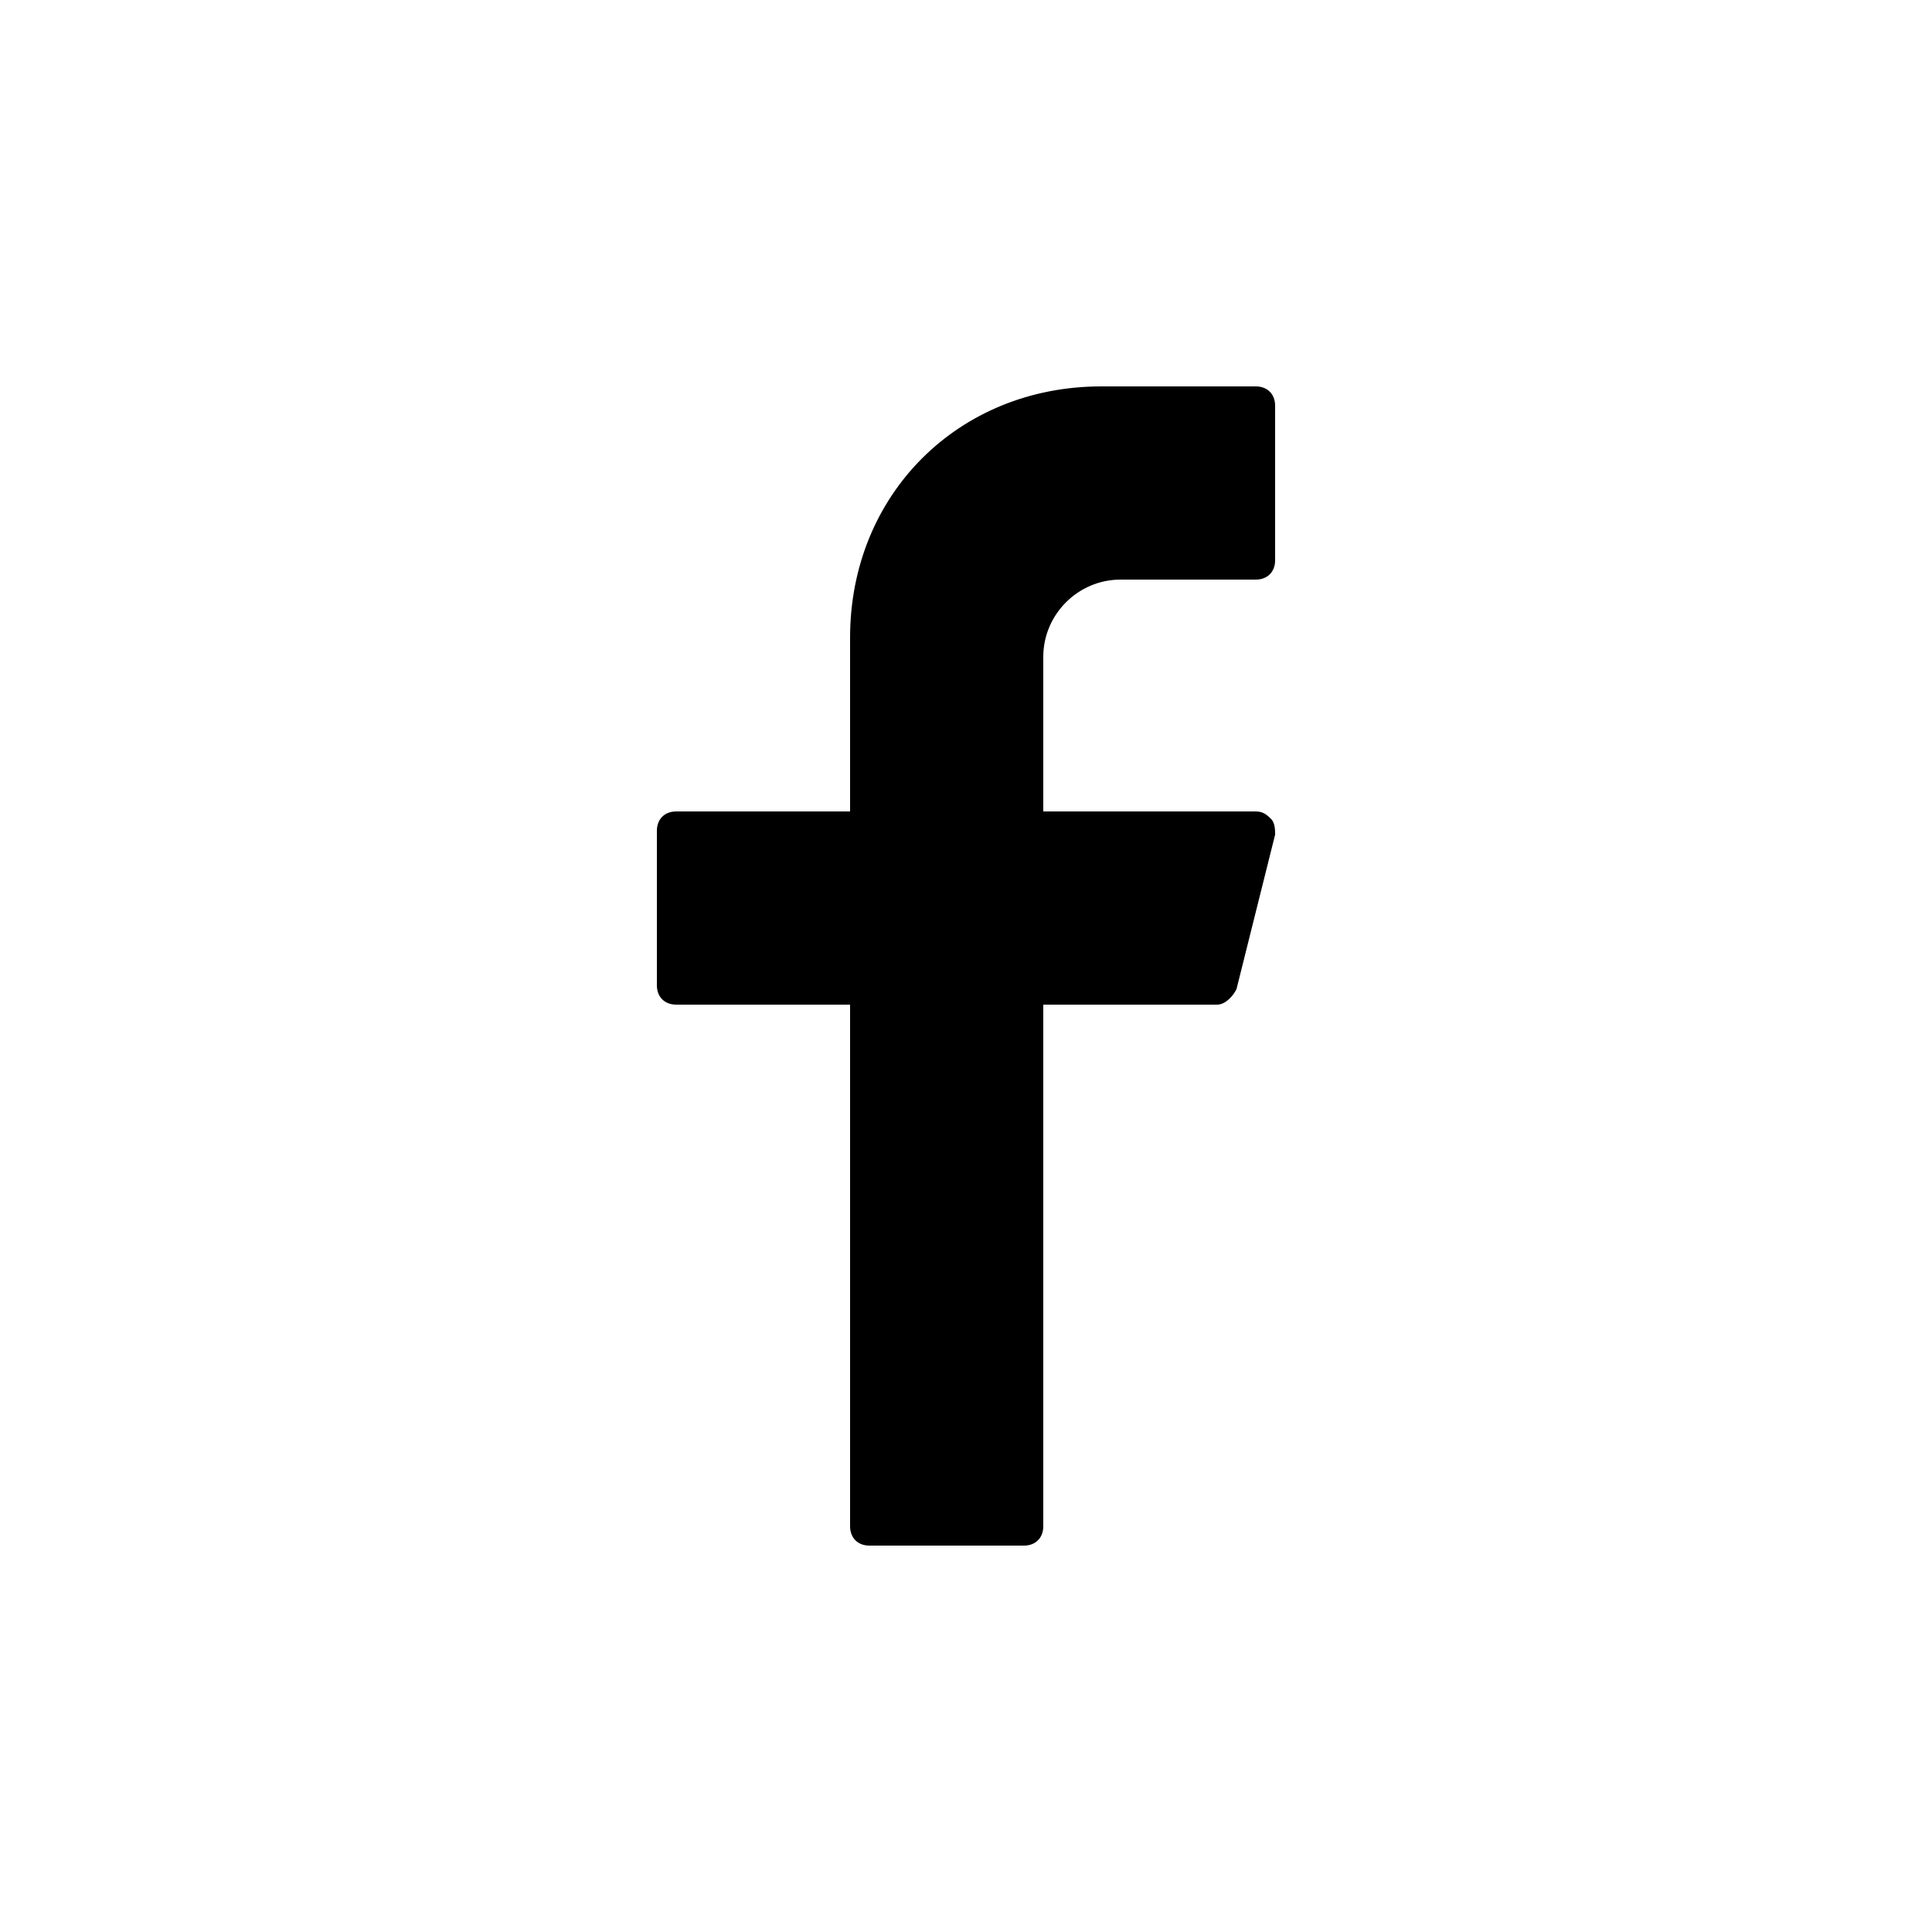
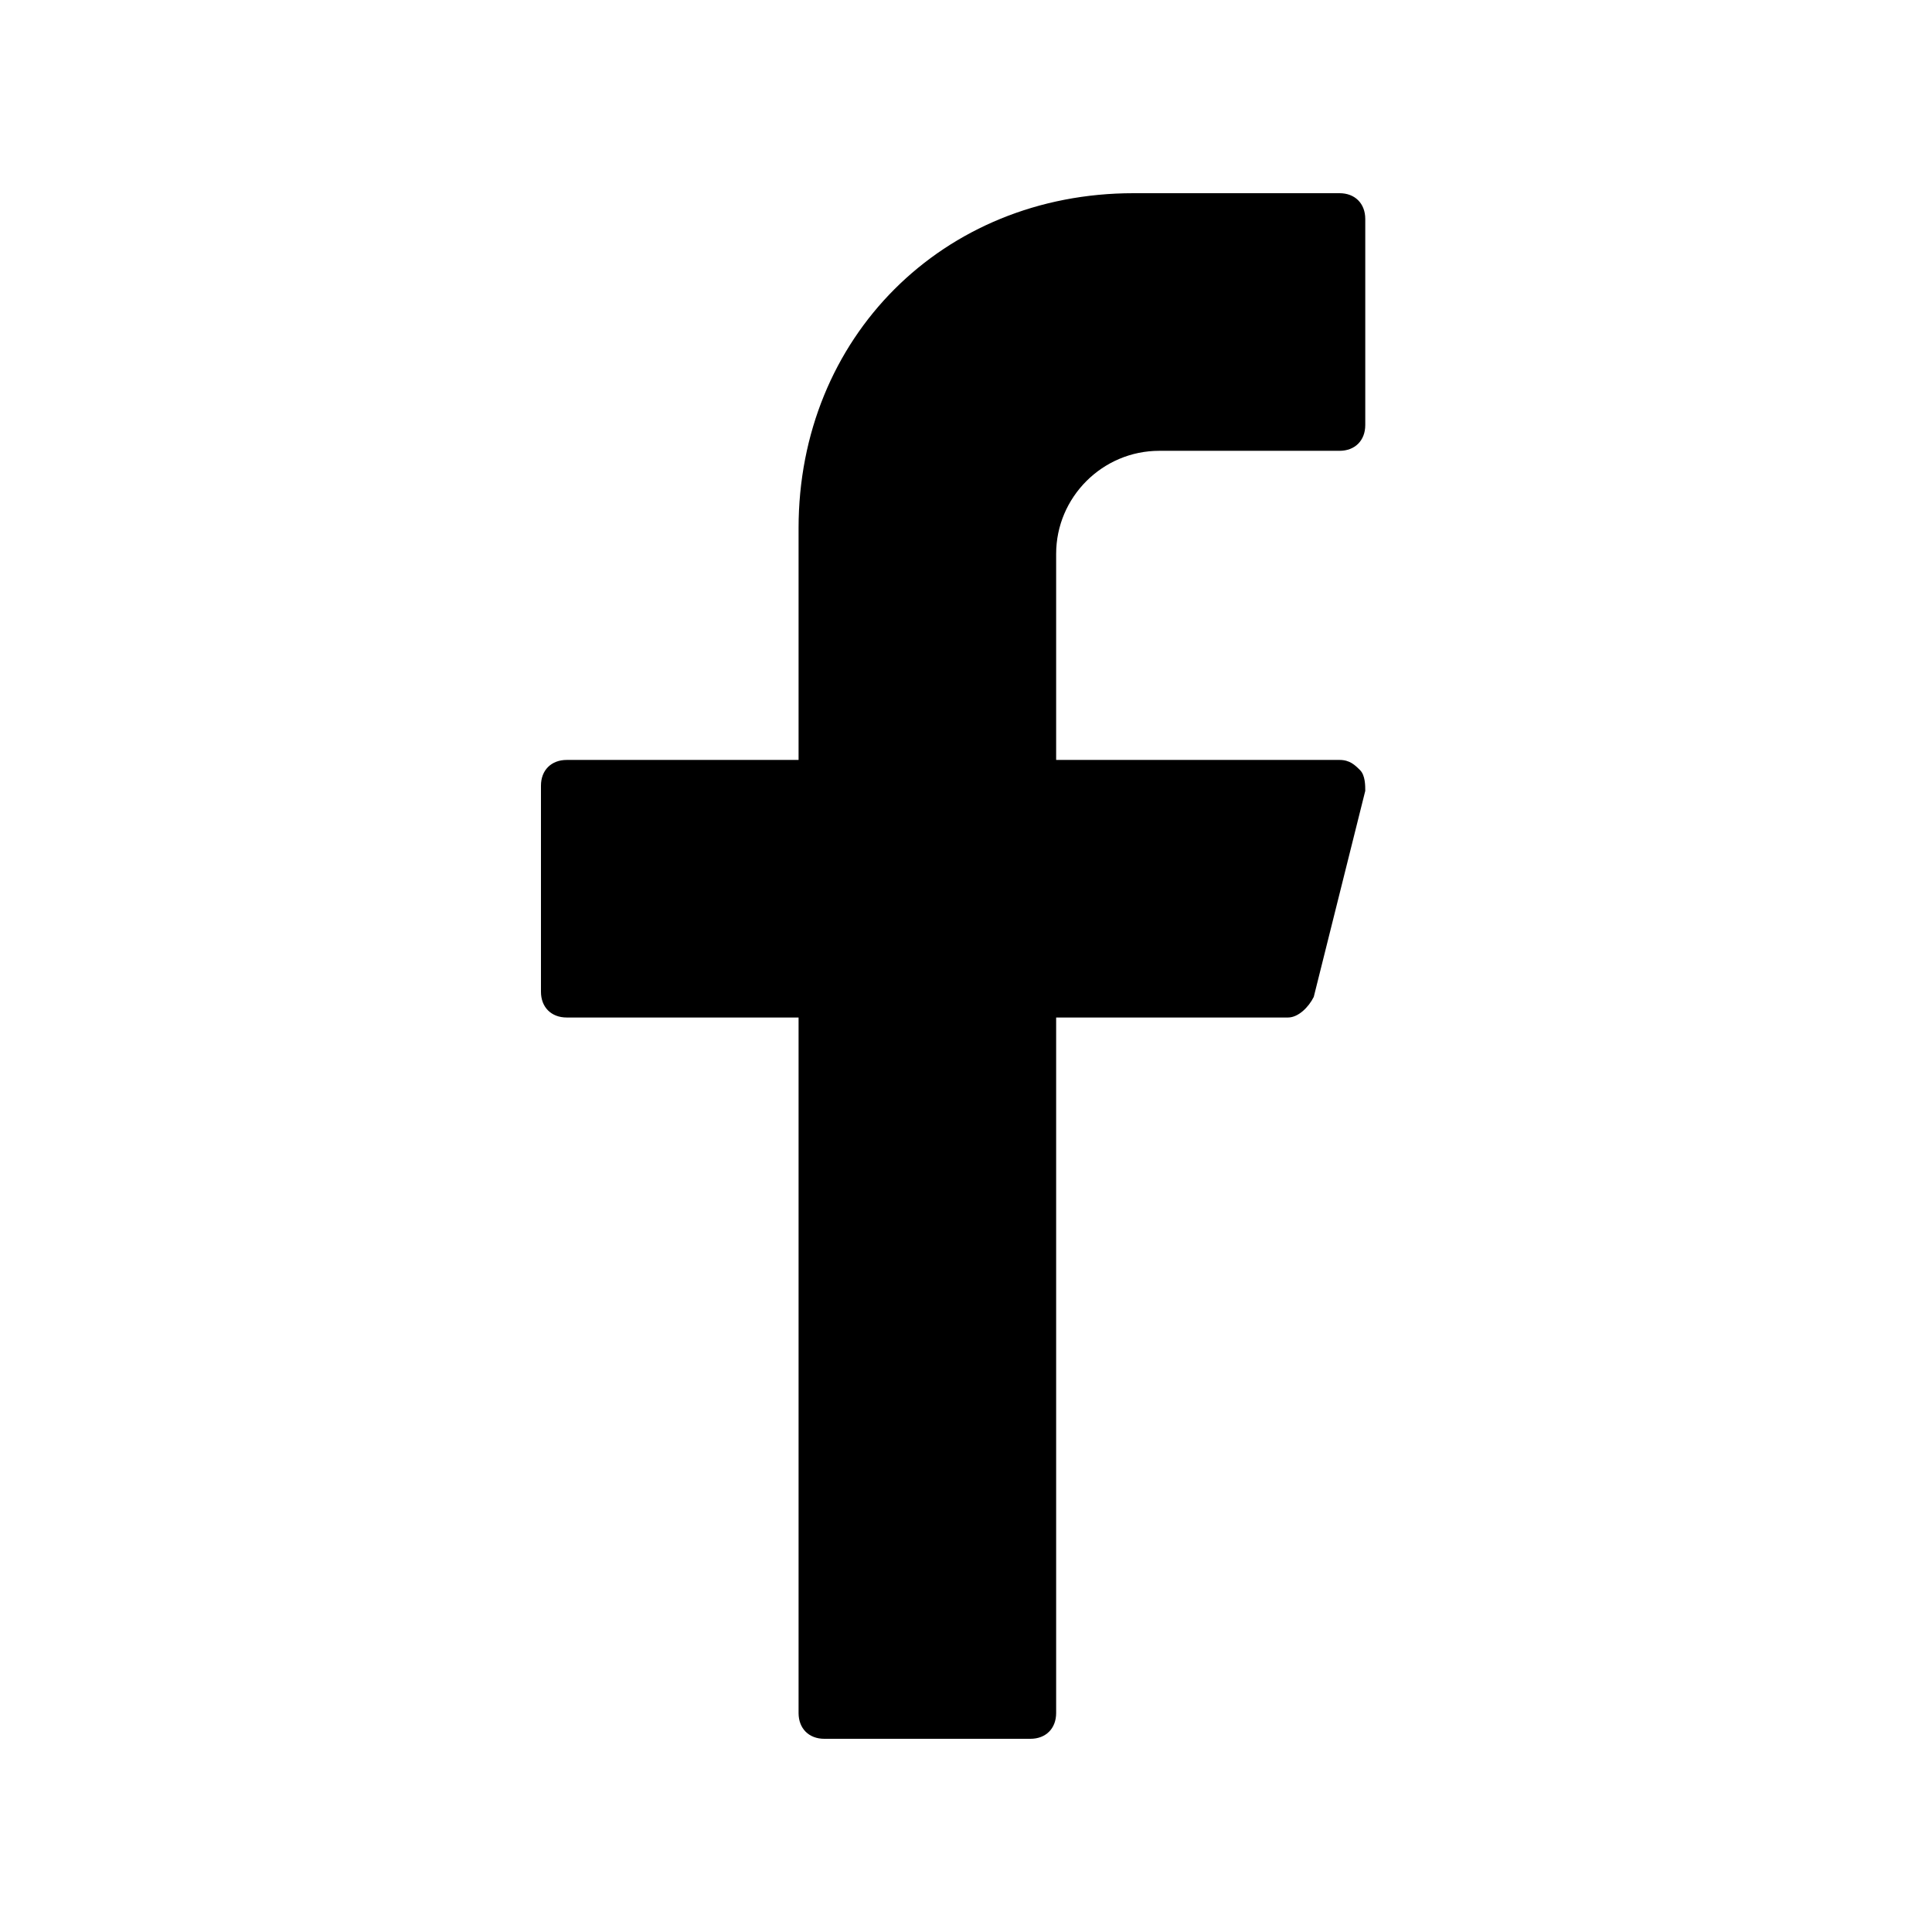
<svg xmlns="http://www.w3.org/2000/svg" width="50px" height="50px" viewBox="0 0 50 50" version="1.1">
  <defs />
  <g id="Page-1" stroke="none" stroke-width="1" fill="none" fill-rule="evenodd">
    <g id="icon-facebook" fill-rule="nonzero" fill="#000000">
-       <g id="Facebook-Icon" transform="translate(17, 10)">
-         <path d="M12,5 L15.5,5 C15.8,5 16,4.8 16,4.5 L16,0.5 C16,0.2 15.8,0 15.5,0 L11.5,0 C7.8,0 5,2.8 5,6.5 L5,11 L0.5,11 C0.2,11 0,11.2 0,11.5 L0,15.5 C0,15.8 0.2,16 0.5,16 L5,16 L5,29.5 C5,29.8 5.2,30 5.5,30 L9.5,30 C9.8,30 10,29.8 10,29.5 L10,16 L14.5,16 C14.7,16 14.9,15.8 15,15.6 L16,11.6 C16,11.5 16,11.3 15.9,11.2 C15.8,11.1 15.7,11 15.5,11 L10,11 L10,7 C10,5.9 10.9,5 12,5 Z" id="Shape" />
-       </g>
+       <path d="M30,11.667 L34.667,11.667 C35.067,11.667 35.333,11.4 35.333,11 L35.333,5.667 C35.333,5.267 35.067,5 34.667,5 L29.333,5 C24.4,5 20.667,8.733 20.667,13.667 L20.667,19.667 L14.667,19.667 C14.267,19.667 14,19.933 14,20.333 L14,25.667 C14,26.067 14.267,26.333 14.667,26.333 L20.667,26.333 L20.667,44.333 C20.667,44.733 20.933,45 21.333,45 L26.667,45 C27.067,45 27.333,44.733 27.333,44.333 L27.333,26.333 L33.333,26.333 C33.6,26.333 33.867,26.067 34,25.8 L35.333,20.467 C35.333,20.333 35.333,20.067 35.2,19.933 C35.067,19.8 34.933,19.667 34.667,19.667 L27.333,19.667 L27.333,14.333 C27.333,12.867 28.533,11.667 30,11.667 Z" id="shape" />
    </g>
  </g>
</svg>
